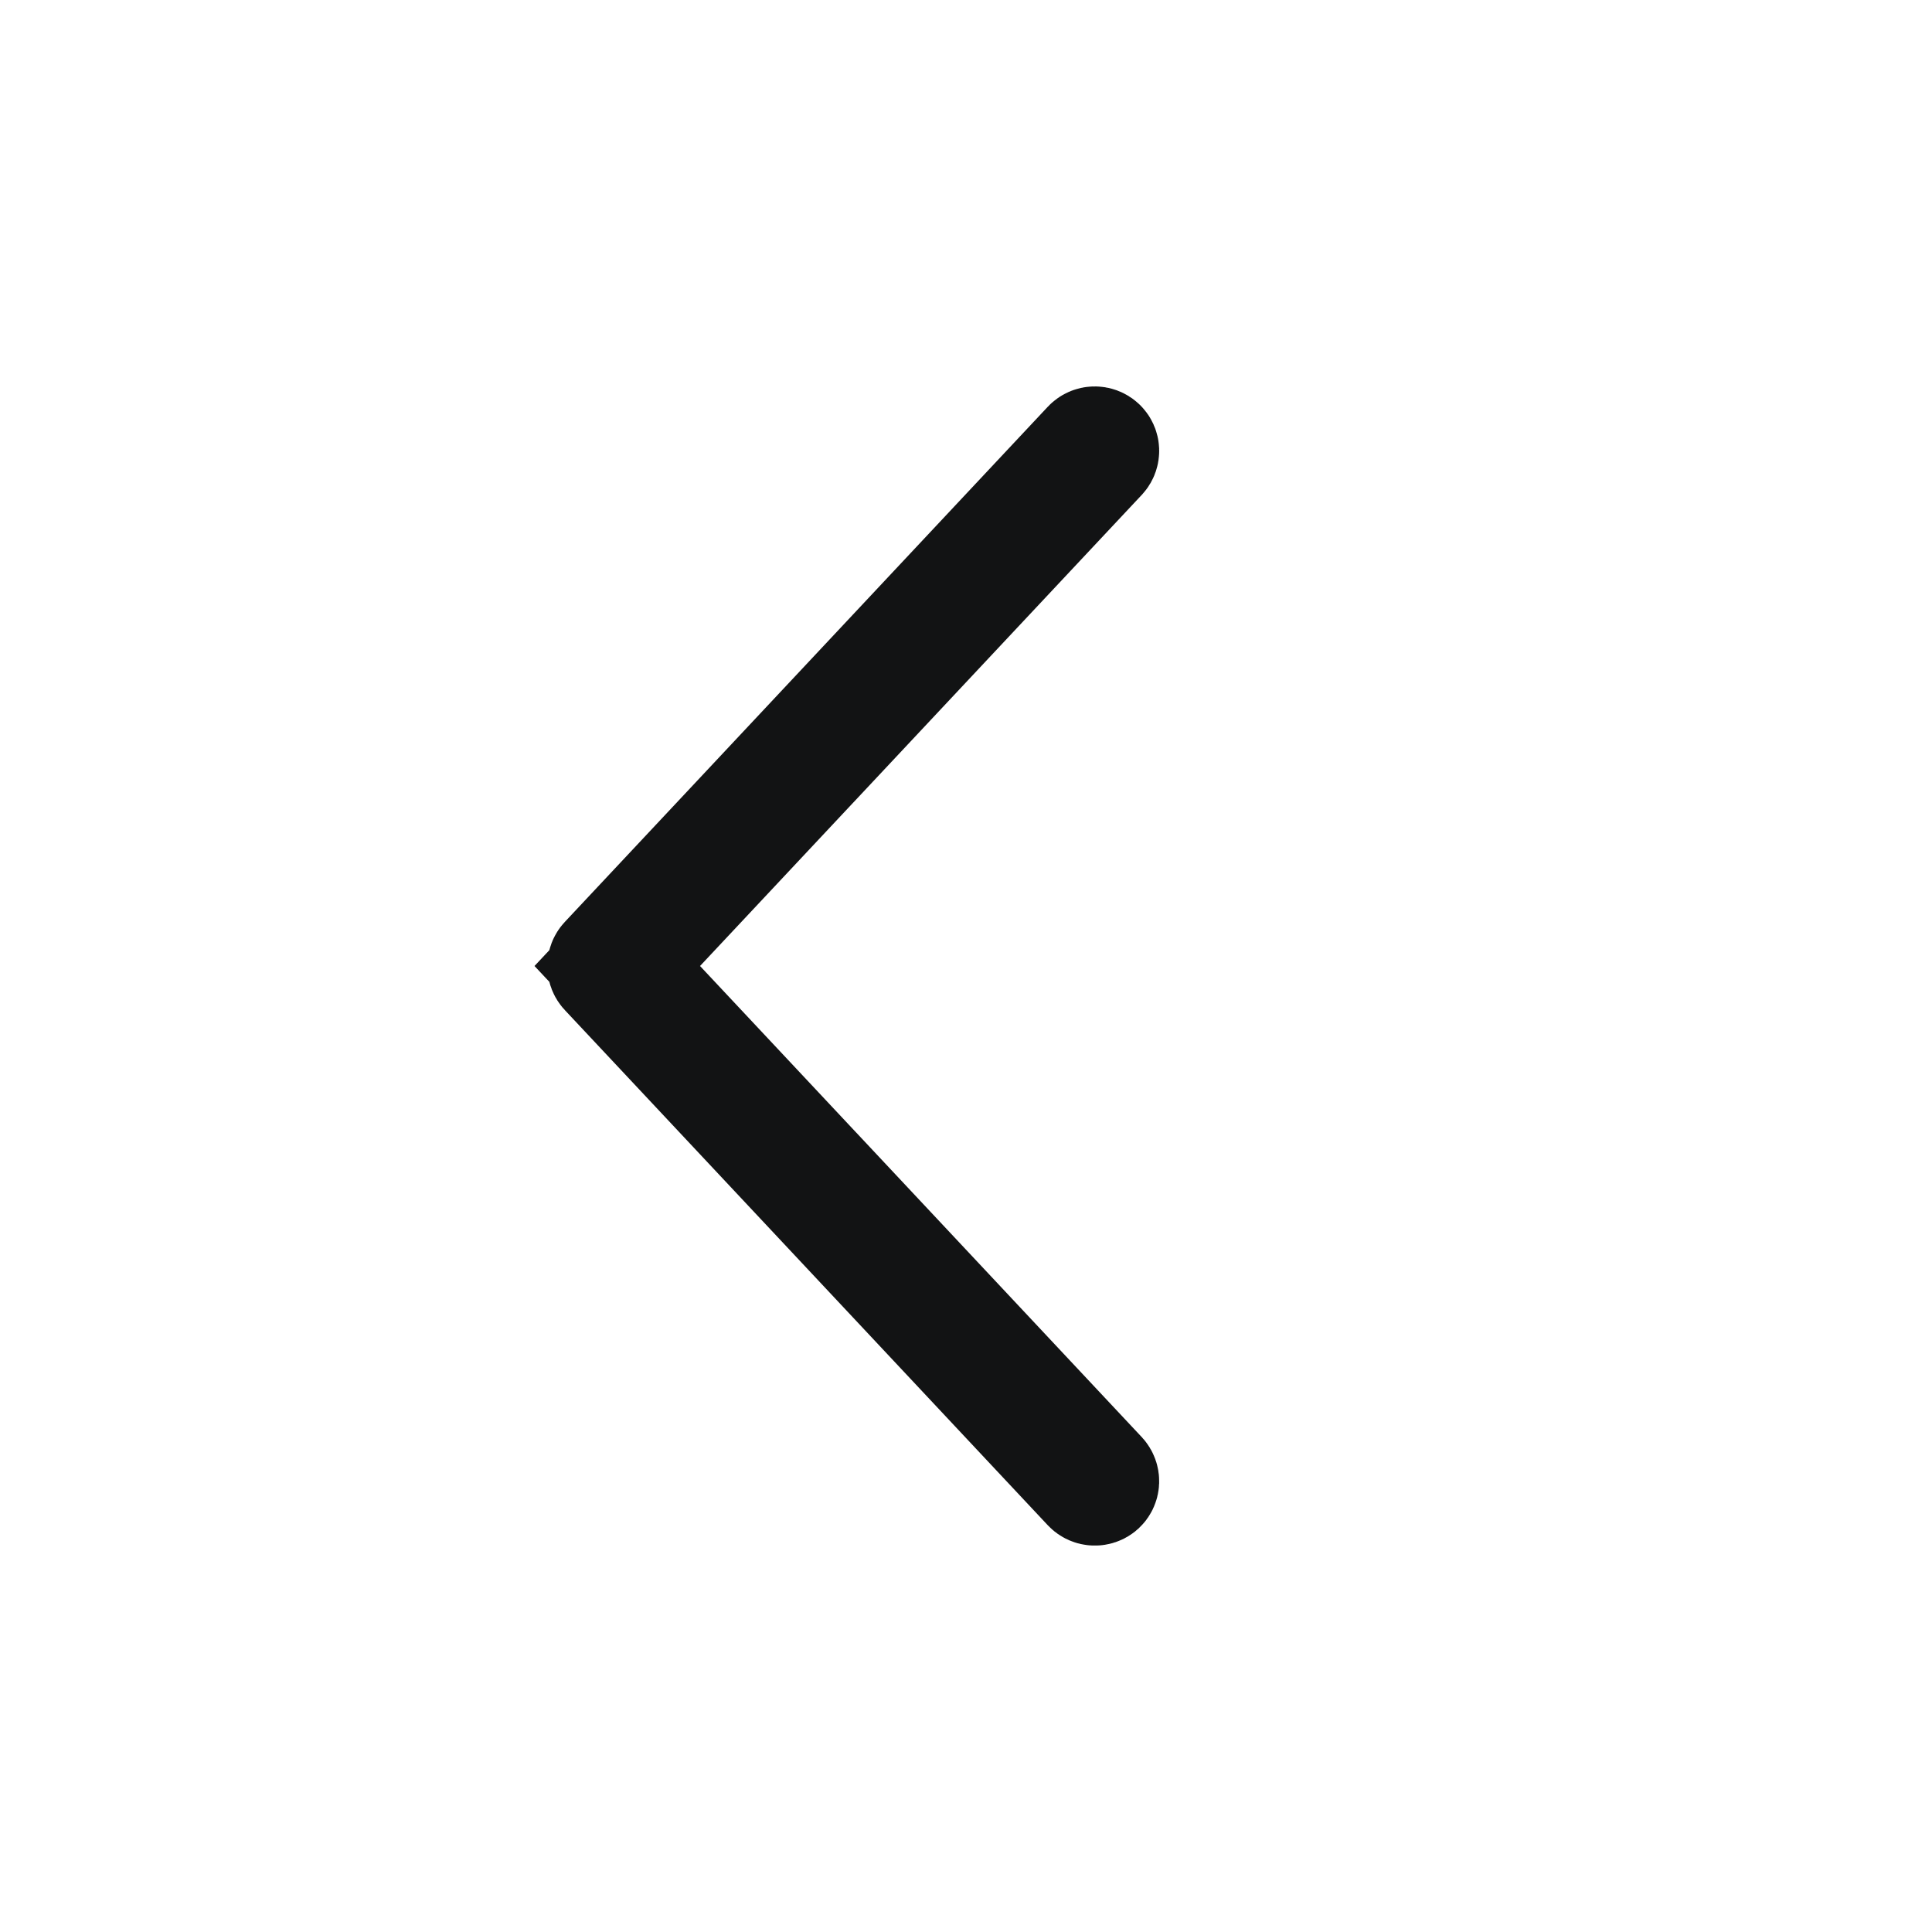
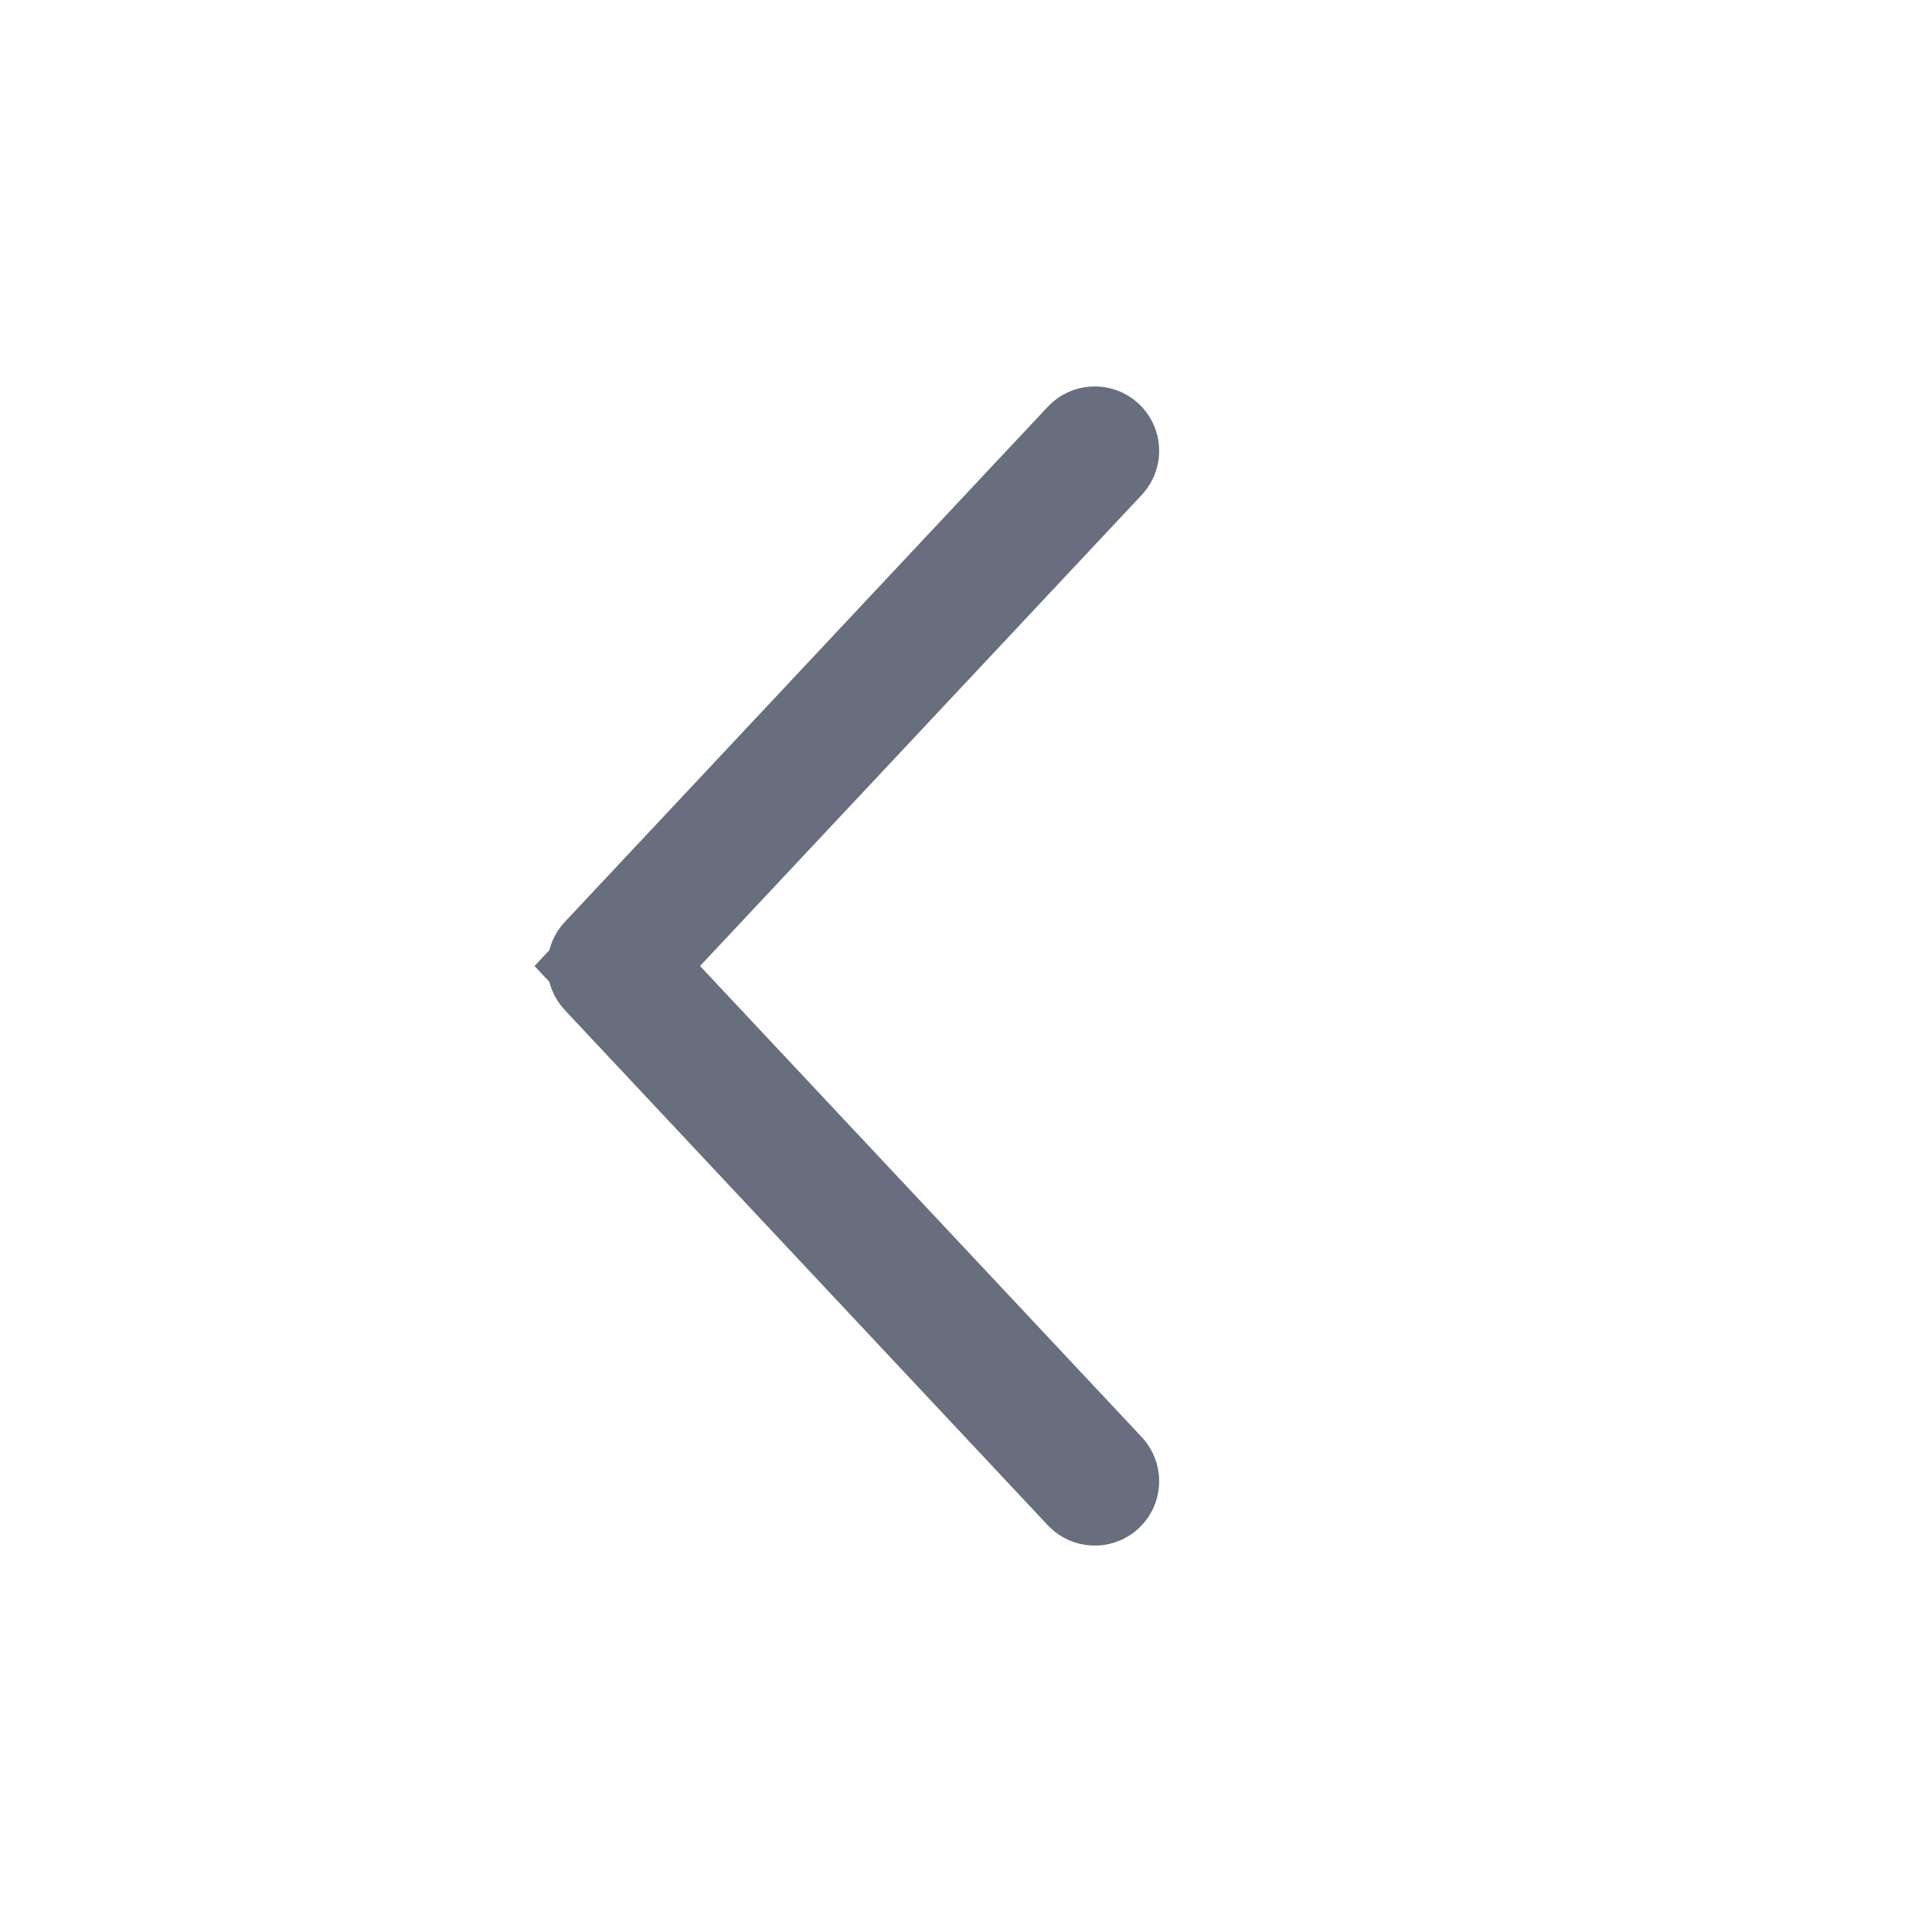
<svg xmlns="http://www.w3.org/2000/svg" width="24" height="24" viewBox="0 0 24 24" fill="none">
-   <path d="M13.563 5.566C13.582 5.546 13.614 5.545 13.634 5.564C13.654 5.582 13.655 5.614 13.637 5.634L8.149 11.487L7.668 12L8.149 12.513L13.636 18.365C13.655 18.386 13.654 18.418 13.634 18.437C13.614 18.455 13.582 18.454 13.563 18.434L7.563 12.034C7.545 12.015 7.545 11.985 7.563 11.966L13.563 5.566Z" fill="#121314" stroke="#121314" stroke-width="1.5" />
+   <path d="M13.563 5.566C13.582 5.546 13.614 5.545 13.634 5.564C13.654 5.582 13.655 5.614 13.637 5.634L8.149 11.487L7.668 12L8.149 12.513L13.636 18.365C13.655 18.386 13.654 18.418 13.634 18.437C13.614 18.455 13.582 18.454 13.563 18.434L7.563 12.034C7.545 12.015 7.545 11.985 7.563 11.966L13.563 5.566Z" fill="#686E7D" stroke="#686E7D" stroke-width="1.5" />
</svg>
